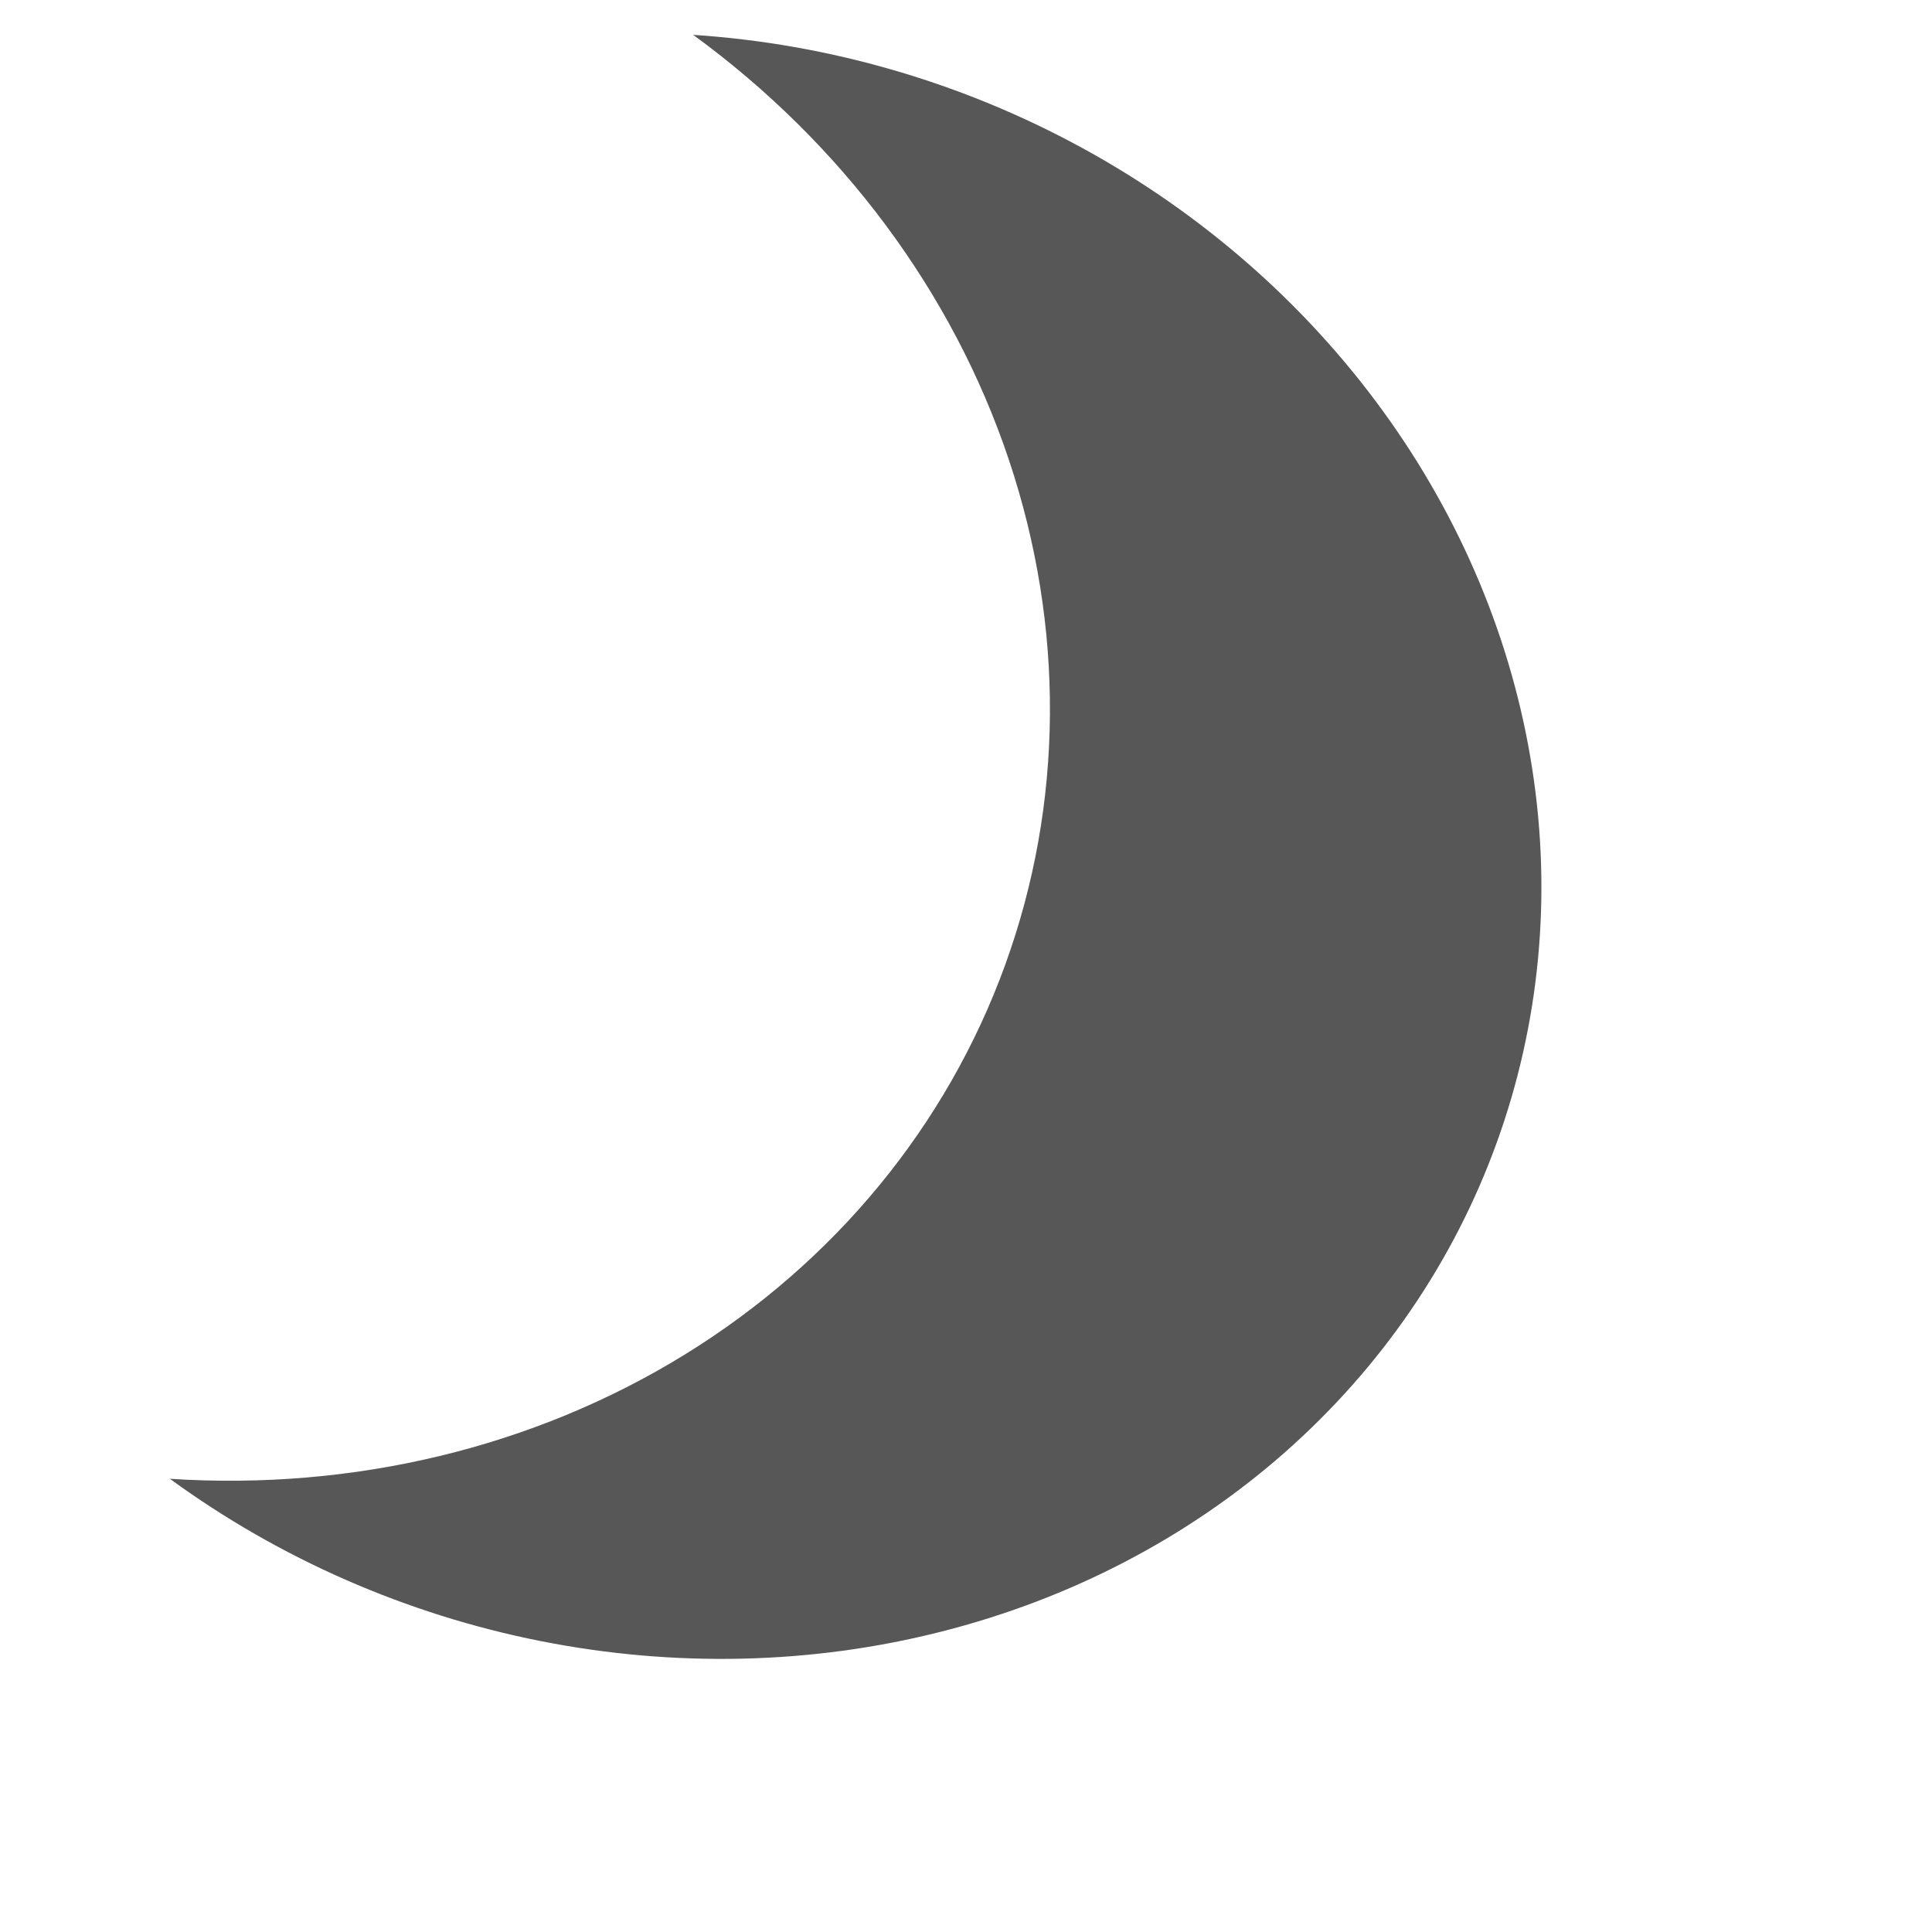
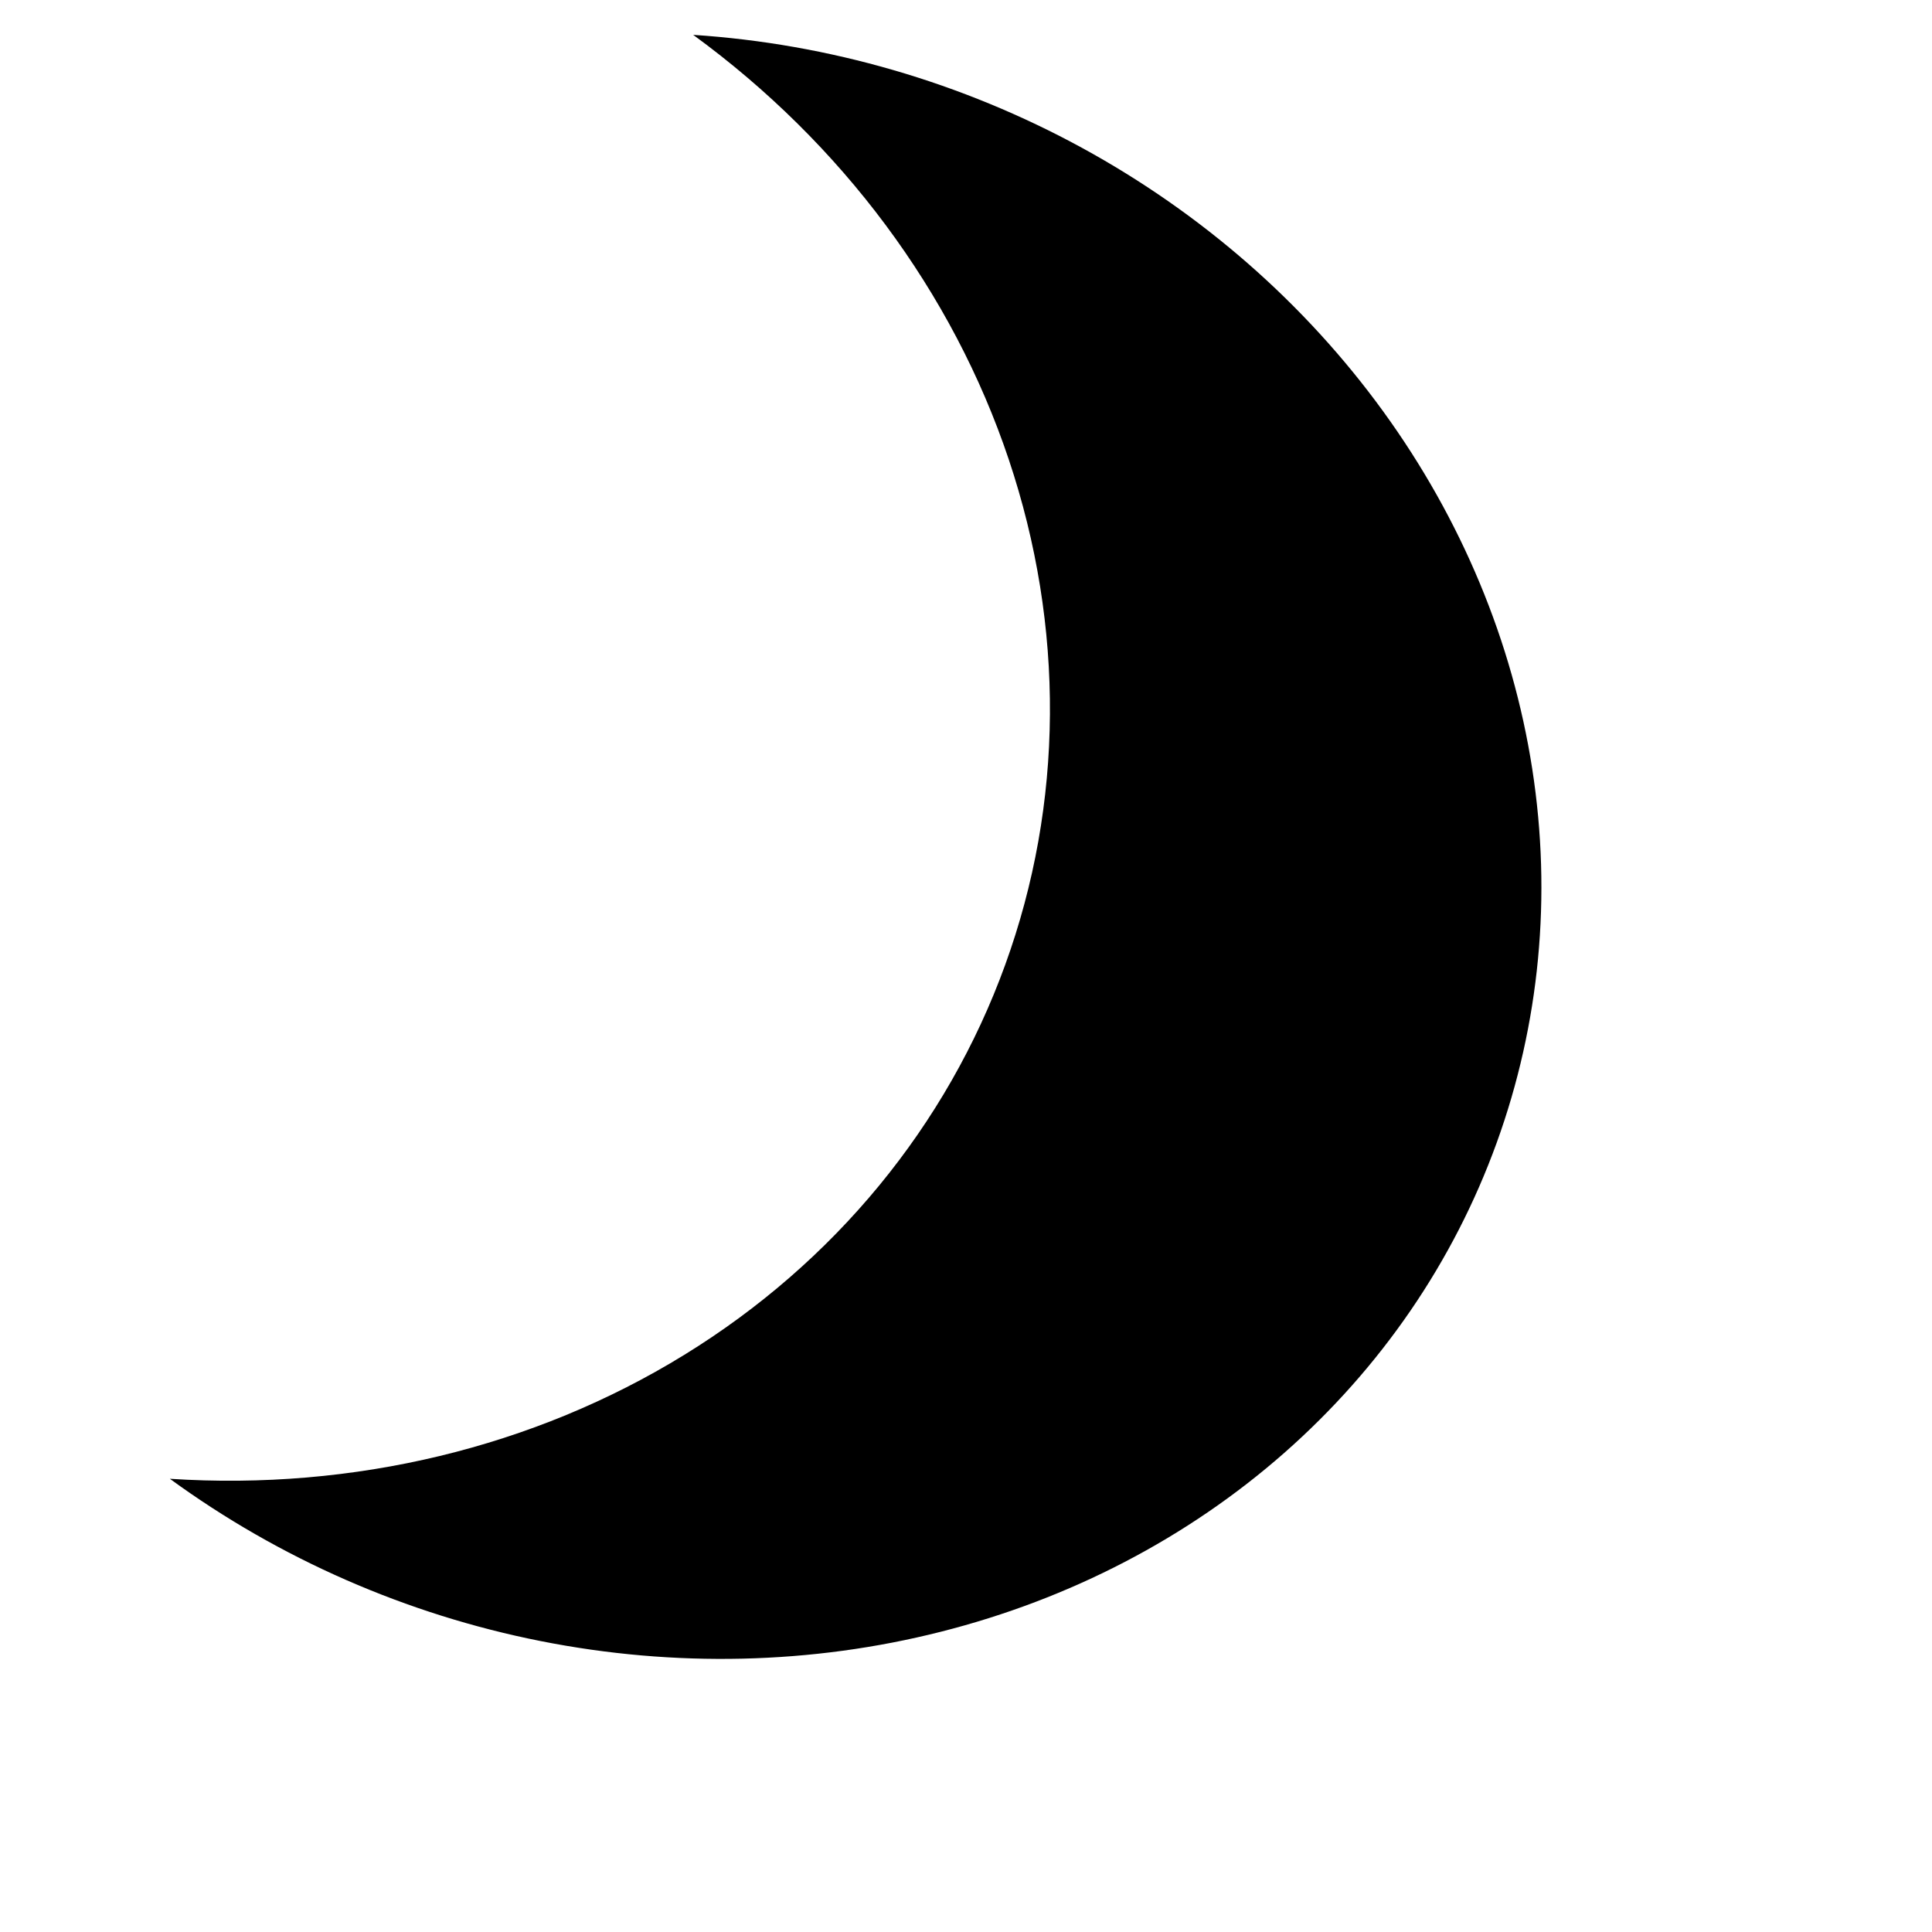
<svg xmlns="http://www.w3.org/2000/svg" width="24" height="24" viewBox="0 0 24 24" fill="none">
-   <path d="M18.592 14.197C18.057 15.674 17.154 16.992 15.954 18.048C14.755 19.103 13.293 19.864 11.688 20.27C10.084 20.677 8.38 20.716 6.716 20.386C5.052 20.056 3.474 19.365 2.11 18.37C4.394 18.519 6.632 17.98 8.498 16.832C10.365 15.684 11.762 13.985 12.487 11.985C13.213 9.984 13.228 7.785 12.531 5.707C11.834 3.629 10.46 1.782 8.611 0.433C10.296 0.543 11.95 1.023 13.44 1.836C14.929 2.649 16.211 3.771 17.183 5.111C18.155 6.451 18.789 7.972 19.034 9.551C19.279 11.13 19.127 12.721 18.592 14.197Z" fill="#575757" />
+   <path d="M18.592 14.197C18.057 15.674 17.154 16.992 15.954 18.048C14.755 19.103 13.293 19.864 11.688 20.27C10.084 20.677 8.38 20.716 6.716 20.386C5.052 20.056 3.474 19.365 2.11 18.37C4.394 18.519 6.632 17.98 8.498 16.832C10.365 15.684 11.762 13.985 12.487 11.985C13.213 9.984 13.228 7.785 12.531 5.707C11.834 3.629 10.46 1.782 8.611 0.433C10.296 0.543 11.95 1.023 13.44 1.836C14.929 2.649 16.211 3.771 17.183 5.111C18.155 6.451 18.789 7.972 19.034 9.551C19.279 11.13 19.127 12.721 18.592 14.197Z" fill="currentColor" />
</svg>
